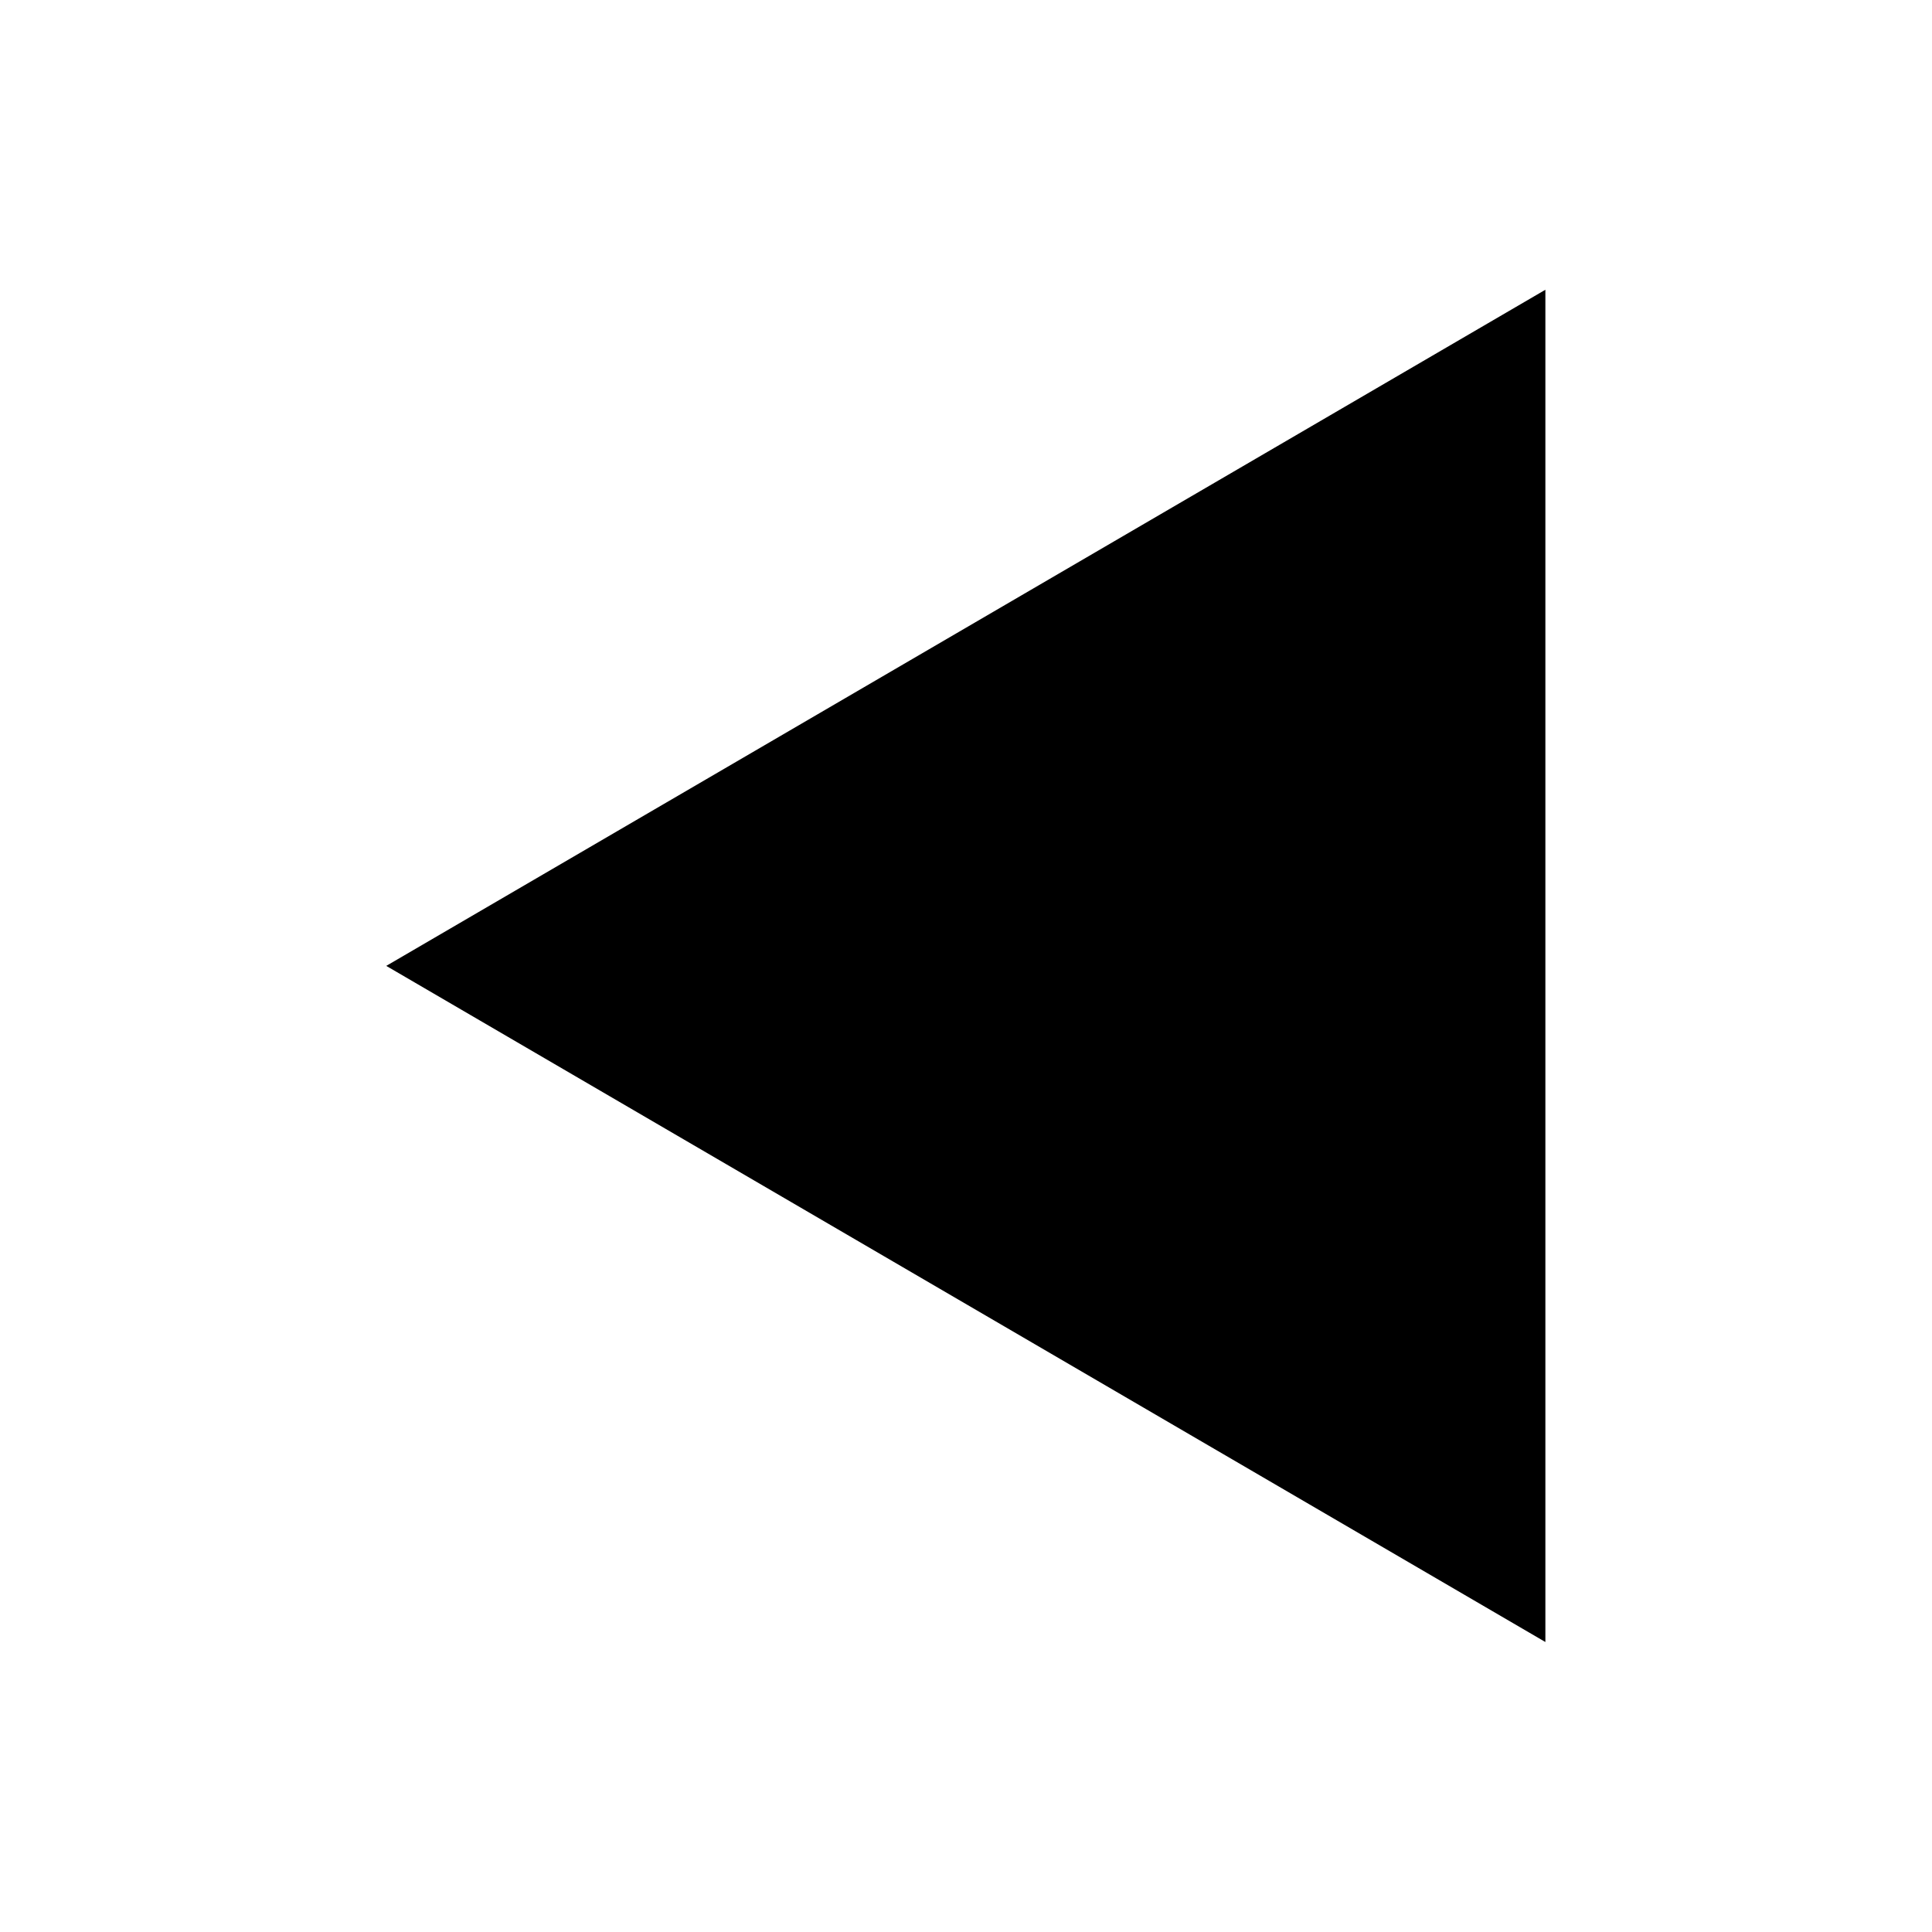
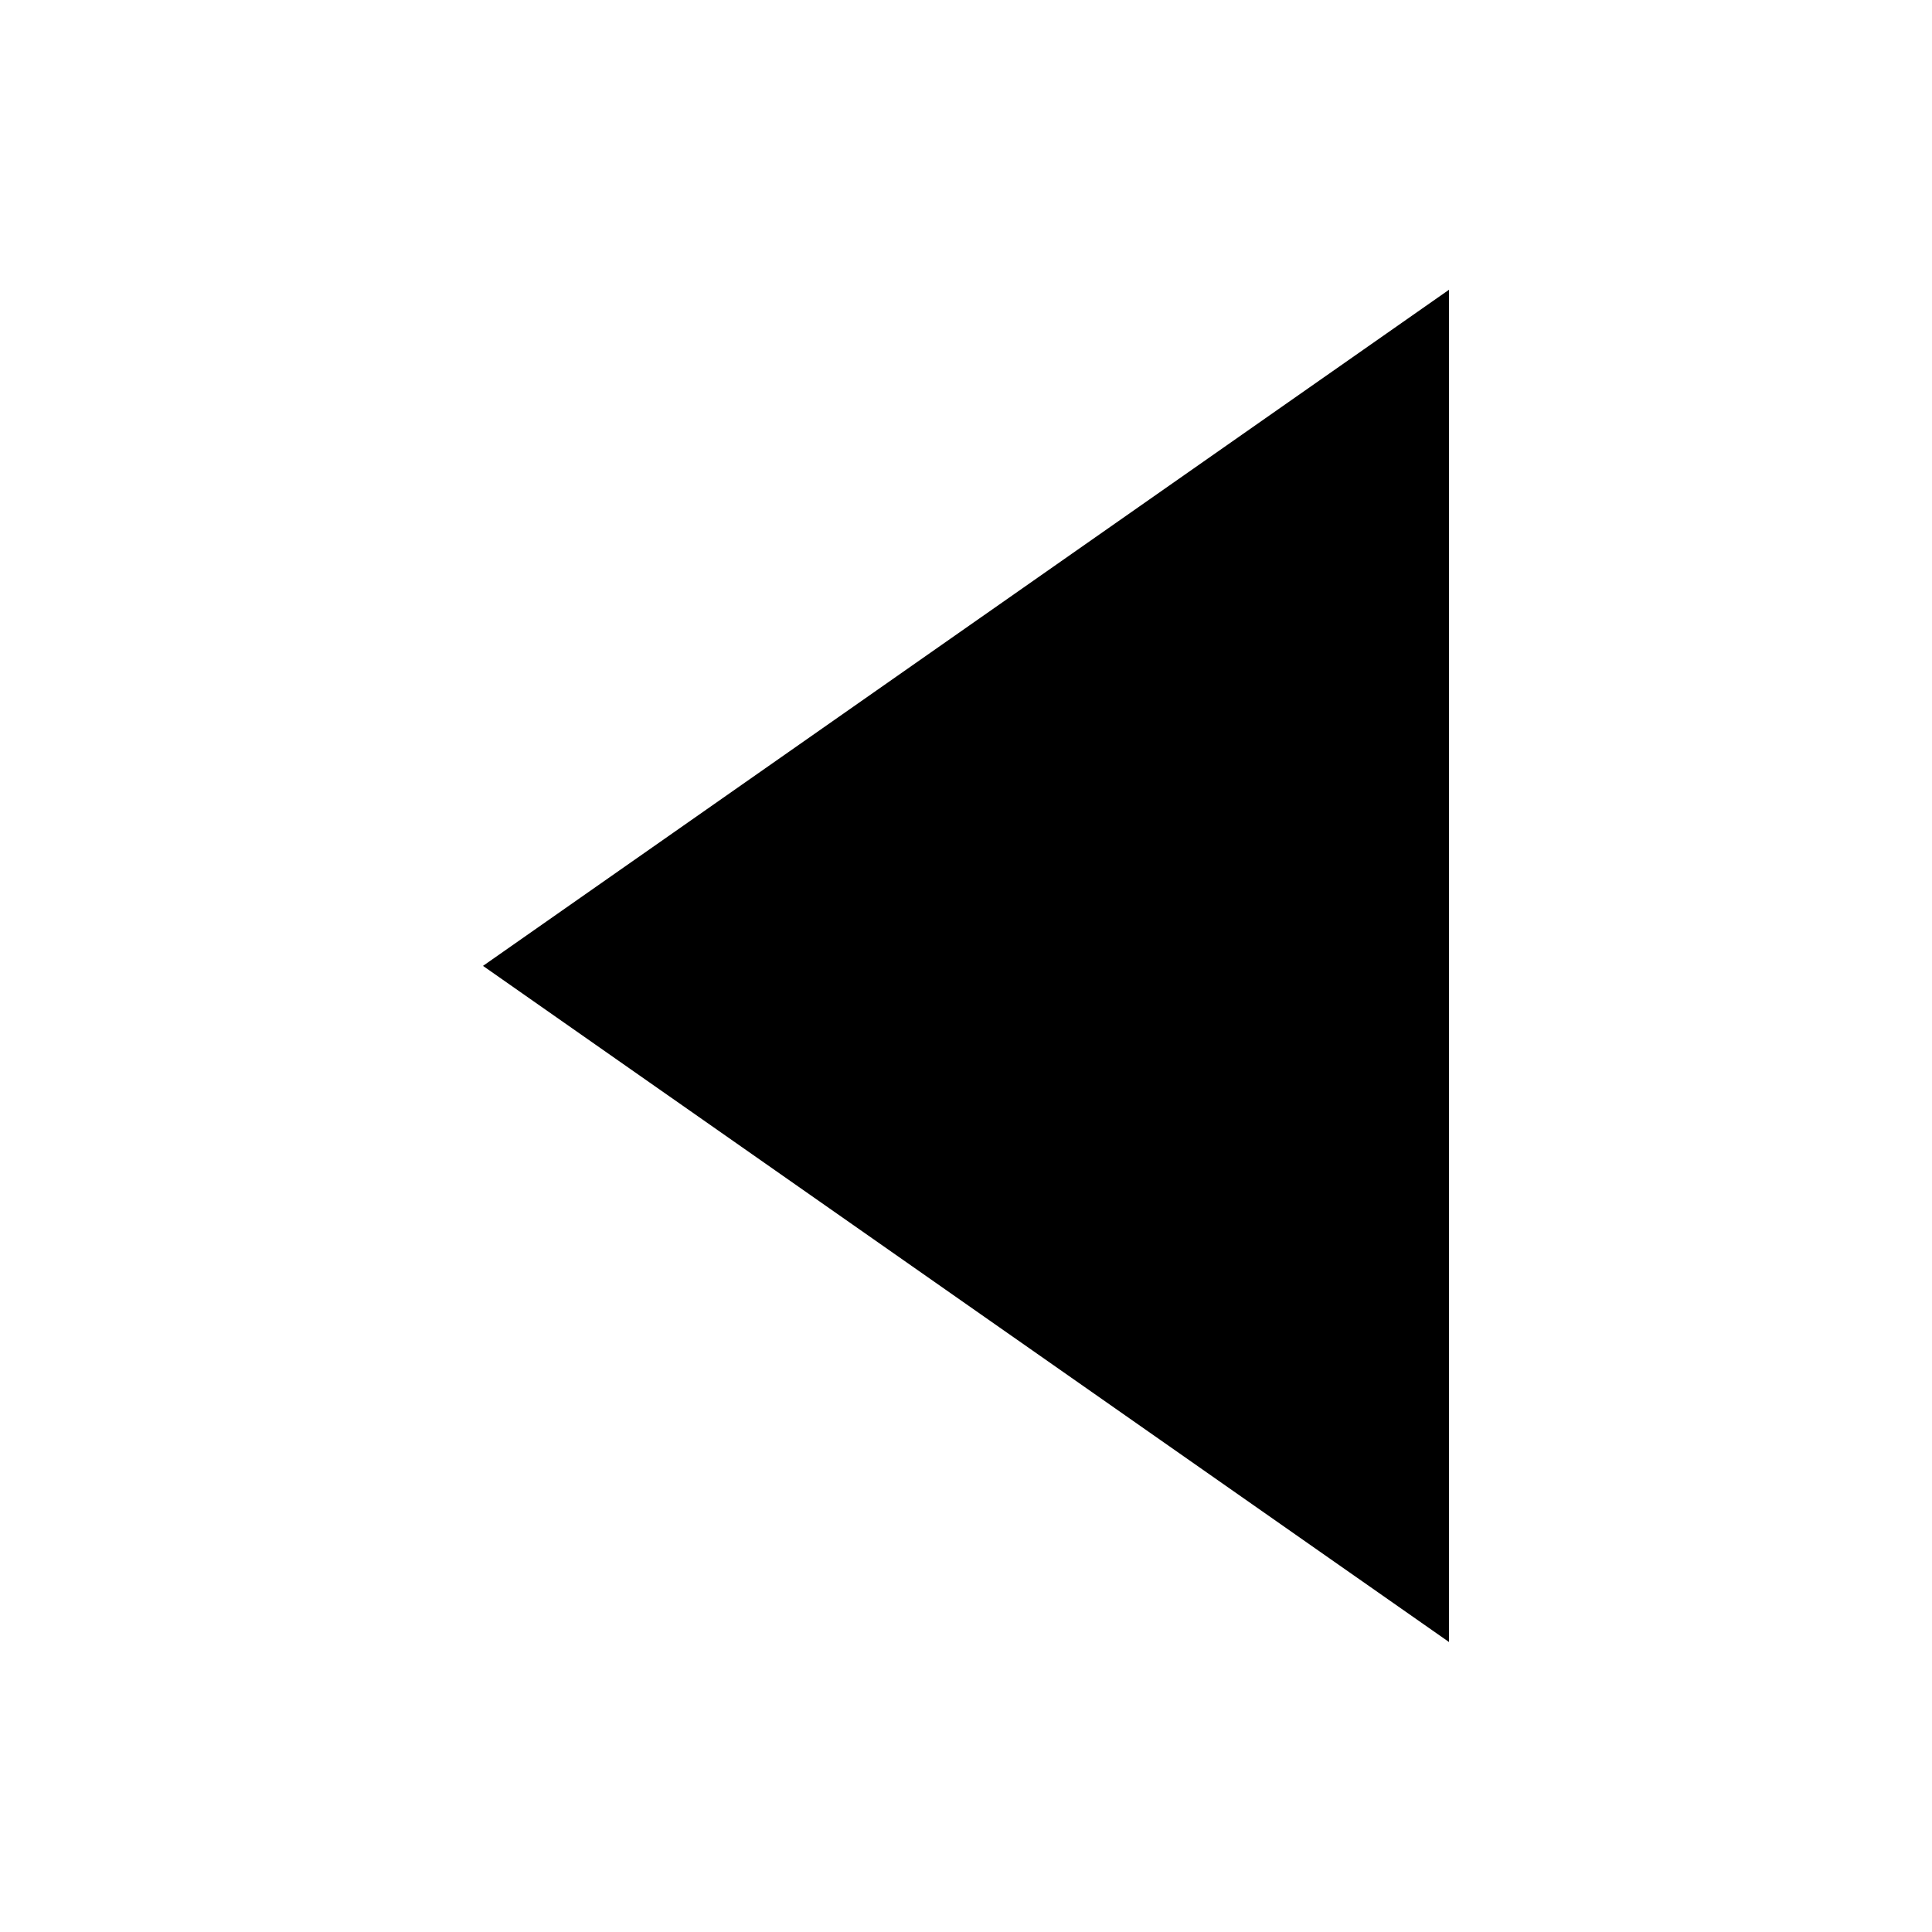
<svg xmlns="http://www.w3.org/2000/svg" width="20" height="20" viewBox="0 0 5.292 5.292" version="1.1" id="svg8">
  <defs id="defs2" />
  <g id="layer1" transform="translate(0,-291.7083)">
-     <path style="fill:#000000;fill-opacity:1;stroke:none;stroke-width:0.265px;stroke-linecap:butt;stroke-linejoin:miter;stroke-opacity:1" d="m 4.233,296.206 -3.175,-1.852 3.175,-1.852 z" id="path4520" />
+     <path id="path4520" d="m 3.969,296.206 -2.646,-1.852 2.646,-1.852 z" style="fill:#000000;fill-opacity:1;stroke:none;stroke-width:0.242px;stroke-linecap:butt;stroke-linejoin:miter;stroke-opacity:1" />
  </g>
</svg>
